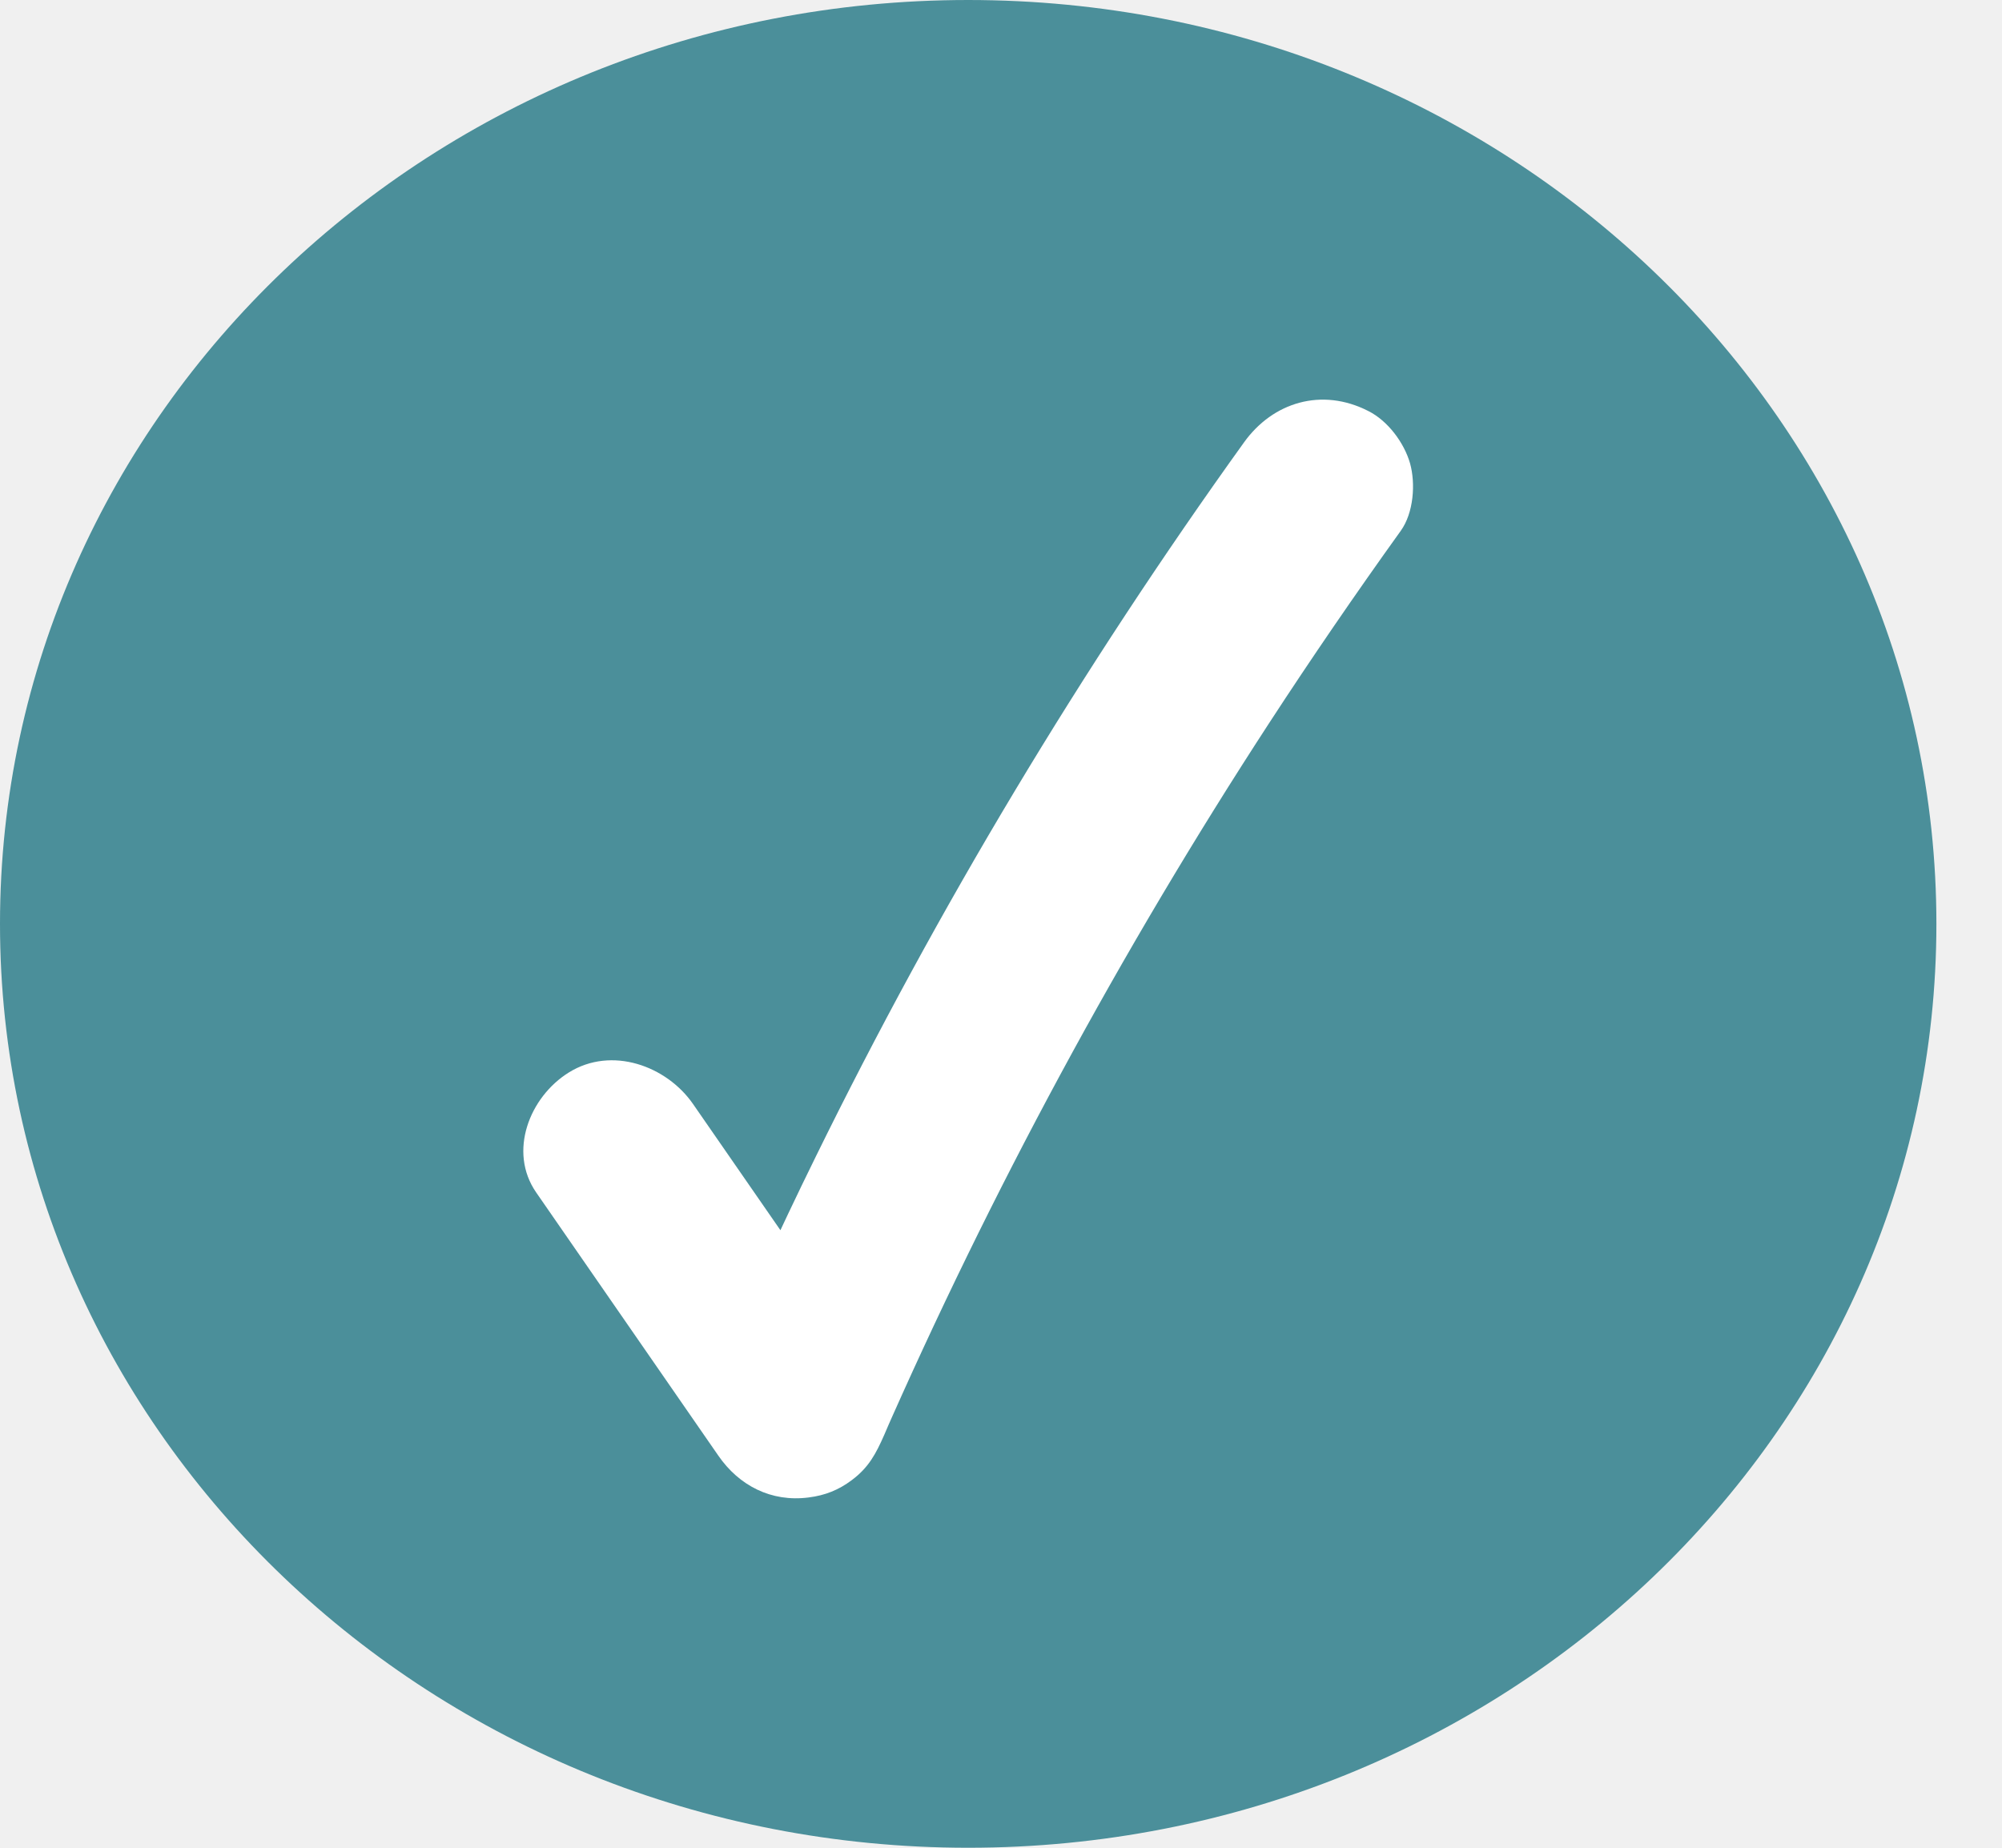
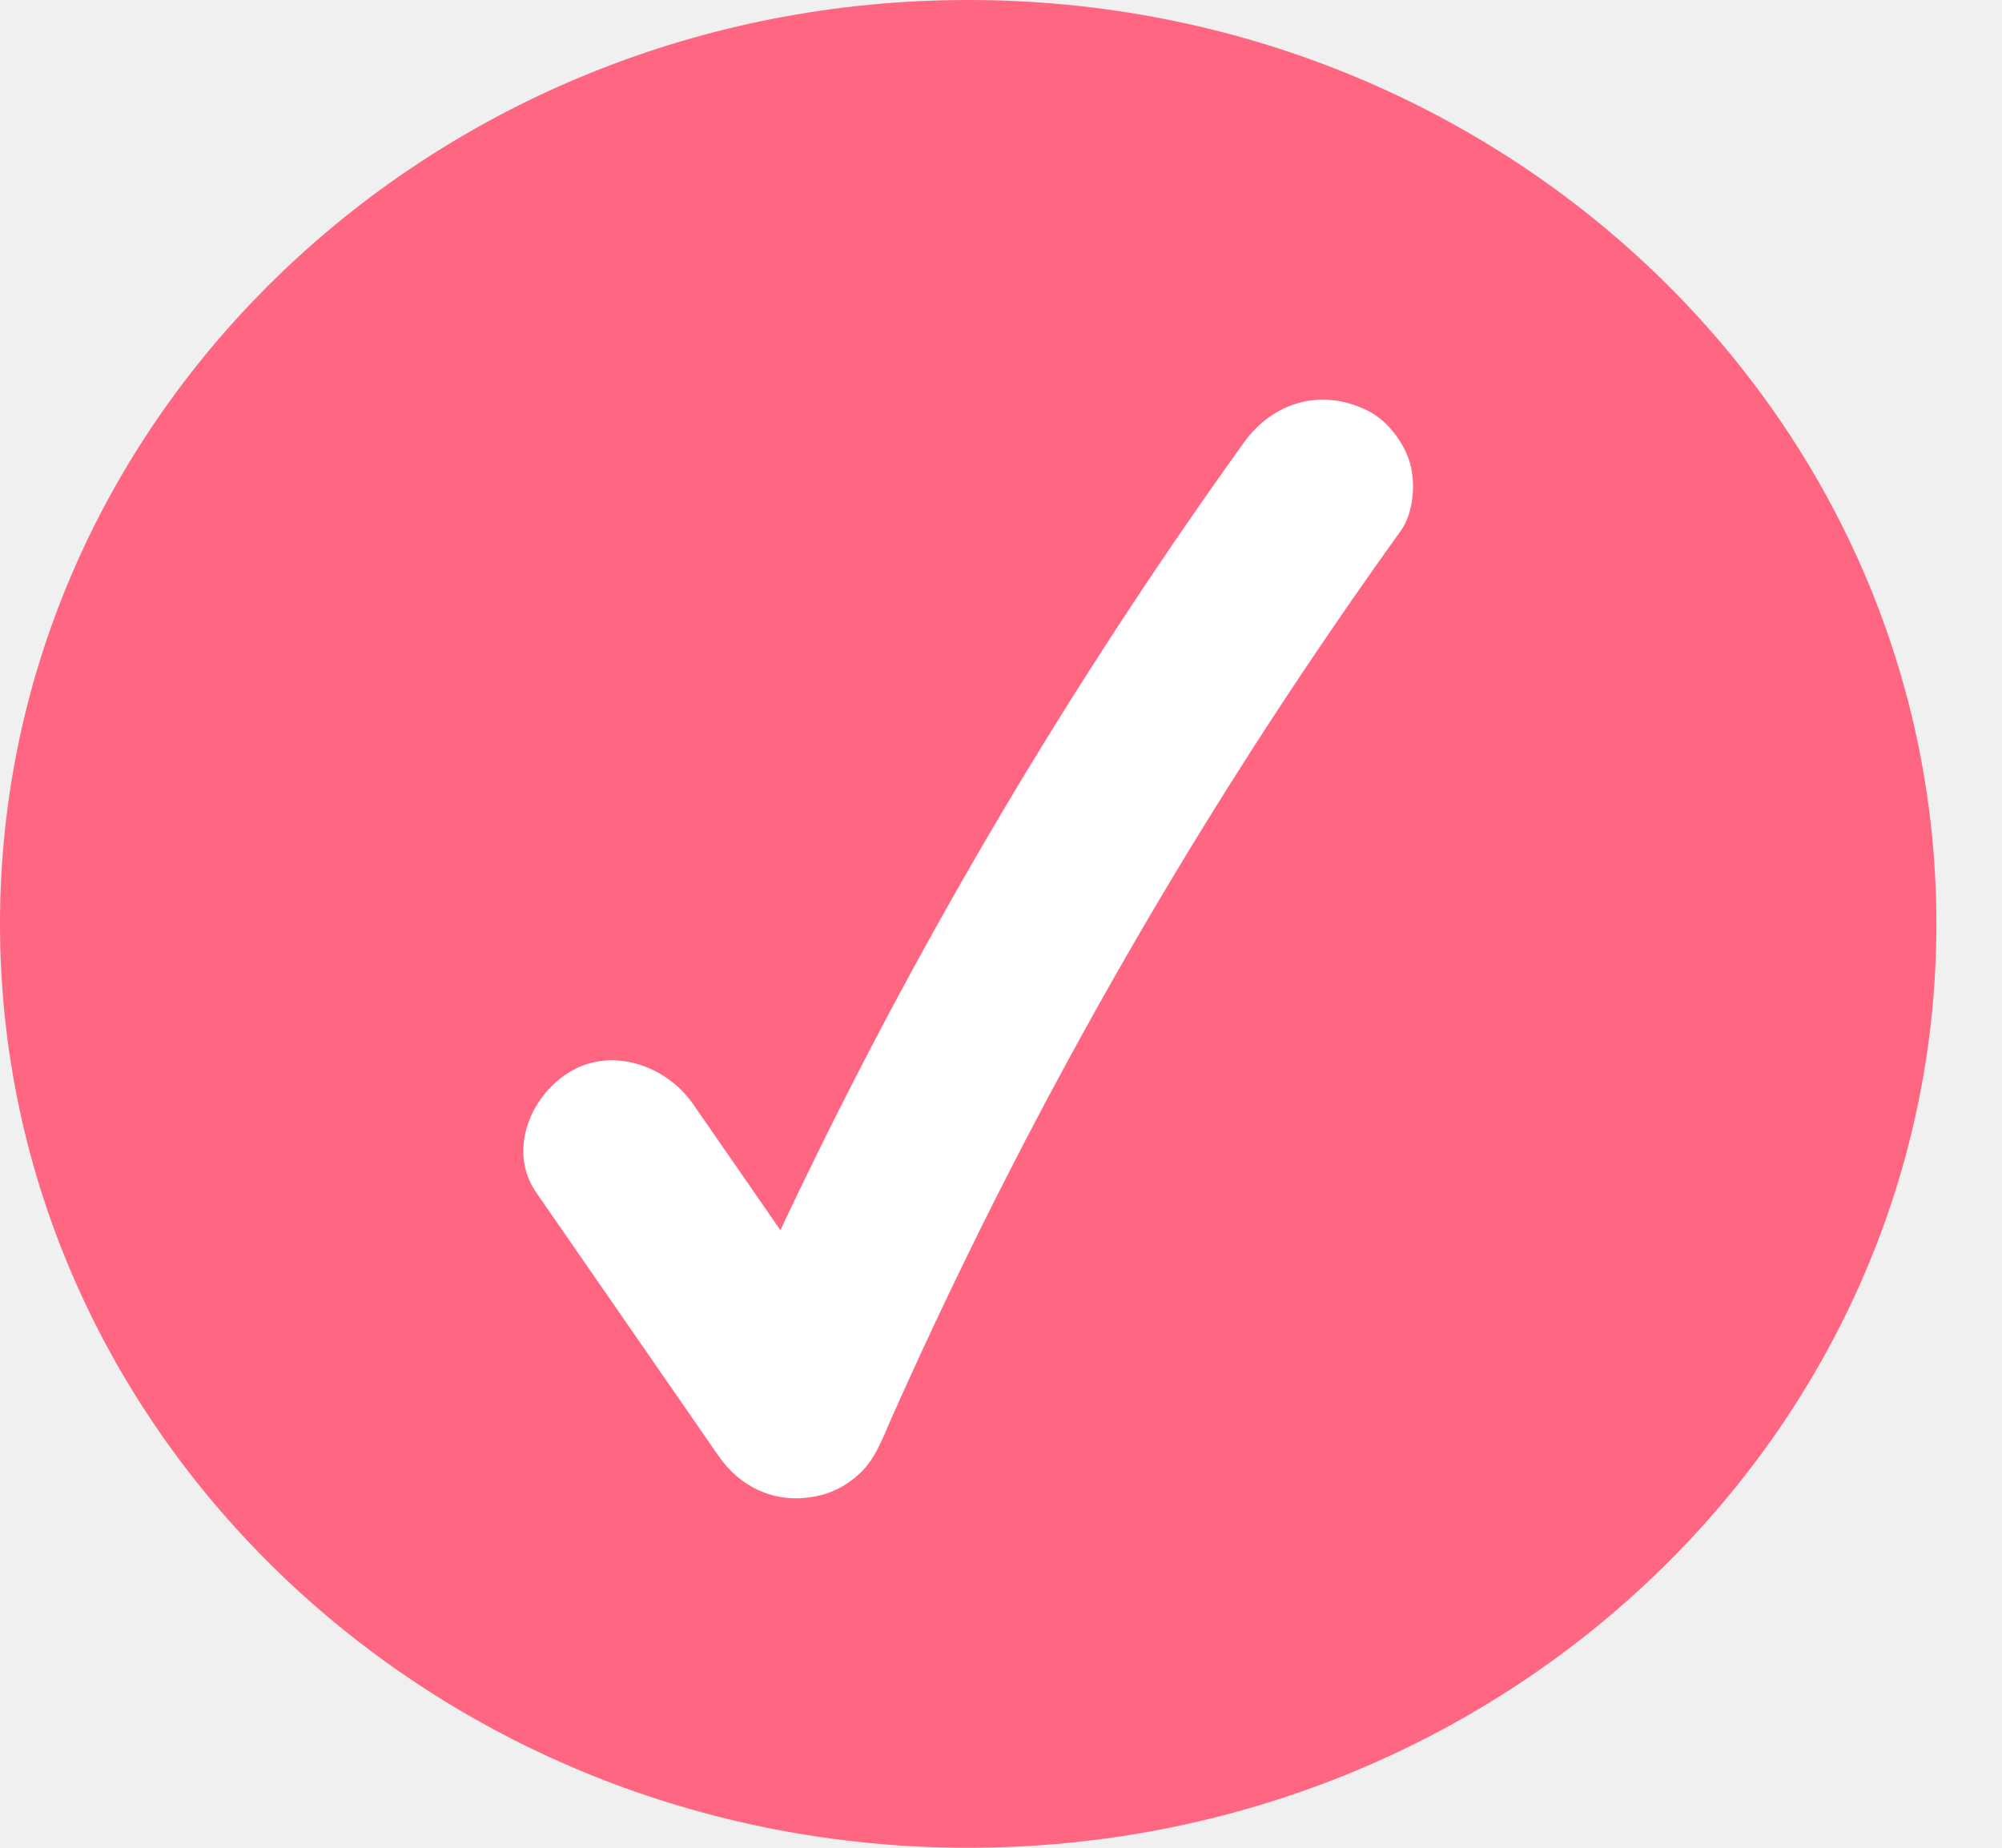
<svg xmlns="http://www.w3.org/2000/svg" width="26" height="24" viewBox="0 0 26 24" fill="none">
-   <ellipse cx="12.574" cy="12" rx="12.574" ry="12" fill="#4B8F9A" />
+   <ellipse cx="12.574" cy="12" rx="12.574" ry="12" fill="#FF6681" />
  <g clip-path="url(#clip0)">
    <path d="M6.963 15.488C7.751 16.628 8.541 17.767 9.329 18.907C9.596 19.294 10.014 19.514 10.503 19.45C10.716 19.423 10.892 19.353 11.062 19.225C11.282 19.061 11.376 18.882 11.485 18.634C11.513 18.57 11.541 18.505 11.568 18.441C11.529 18.532 11.489 18.621 11.449 18.712C12.866 15.483 14.548 12.363 16.481 9.394C17.032 8.548 17.603 7.715 18.192 6.894C18.359 6.662 18.386 6.28 18.312 6.017C18.236 5.753 18.026 5.466 17.769 5.338C17.167 5.031 16.532 5.222 16.156 5.746C14.045 8.685 12.181 11.79 10.595 15.022C10.107 16.013 9.651 17.017 9.211 18.03C9.929 17.939 10.648 17.849 11.367 17.758C10.577 16.617 9.789 15.479 9 14.339C8.657 13.844 7.943 13.583 7.386 13.931C6.877 14.248 6.597 14.958 6.963 15.488Z" fill="white" />
  </g>
  <defs>
    <clipPath id="clip0">
-       <rect width="11.555" height="14.27" fill="white" transform="translate(6.79712 5.18921)" />
+       <rect width="11.555" height="14.27" fill="white" transform="translate(6.79688 5.18921)" />
    </clipPath>
  </defs>
</svg>
